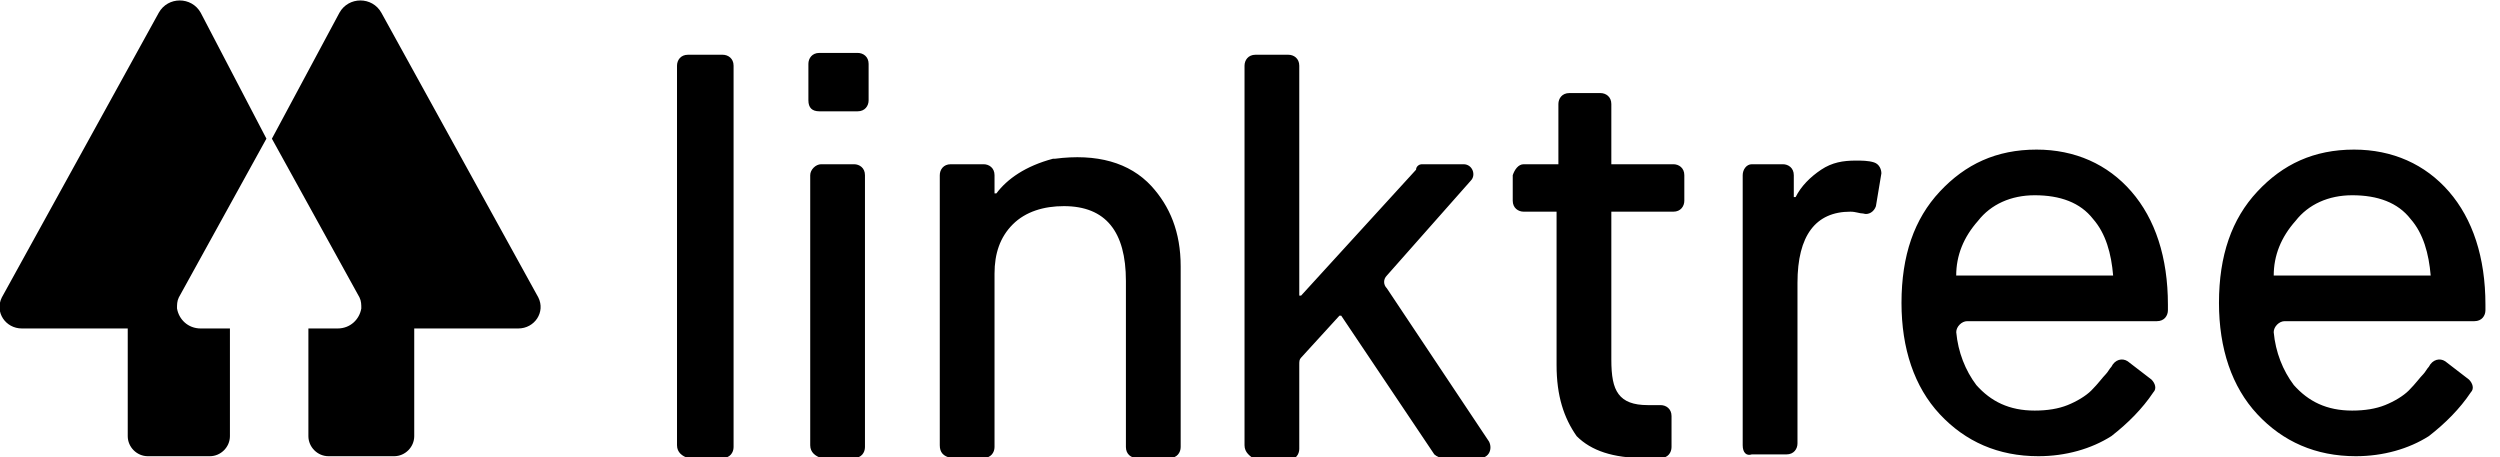
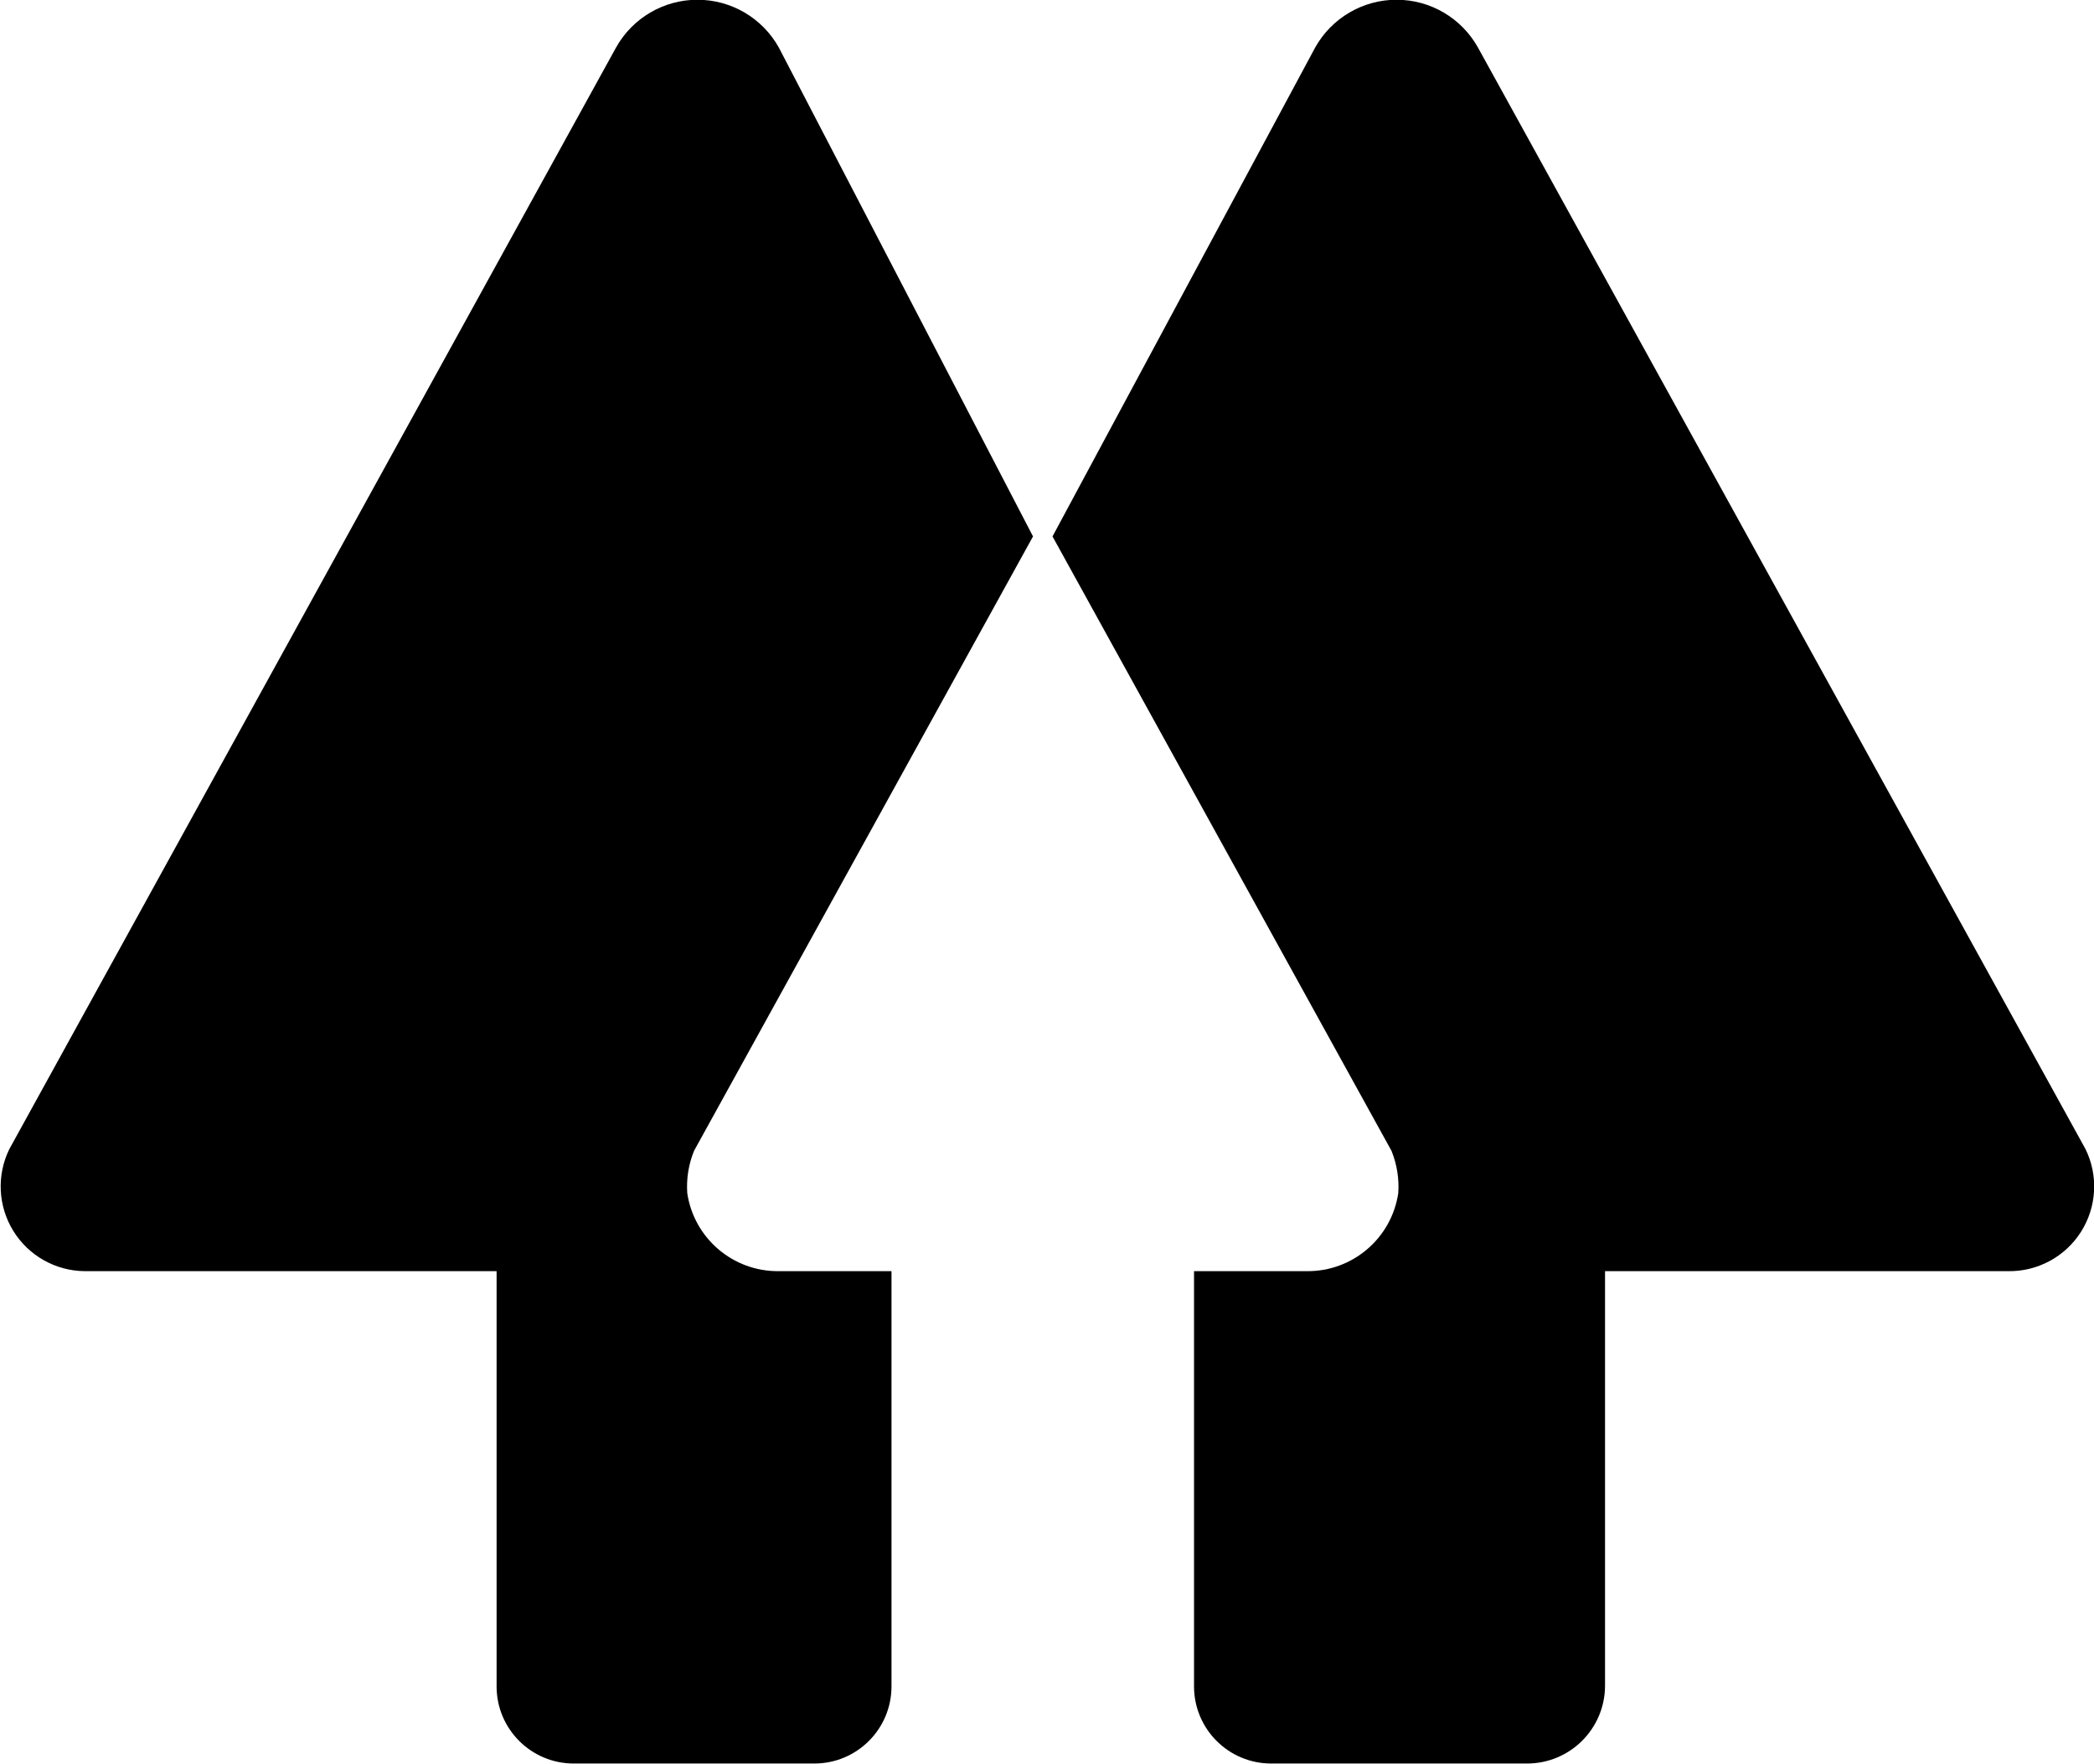
- <svg xmlns="http://www.w3.org/2000/svg" viewBox="0 0 137 25" width="225">
-   <g fill="#000000">
-     <path d="M37.1 24.4V3.6c0-.3.2-.6.6-.6h1.9c.3 0 .6.2.6.6v20.9c0 .3-.2.6-.601.6H37.7c-.3-.1-.6-.3-.6-.7zM44.3 5.5v-2c0-.3.2-.6.6-.6H47c.3 0 .6.2.6.6v2c0 .3-.2.6-.6.6h-2.1c-.4 0-.6-.2-.6-.6zm.1 18.9V9.6c0-.3.3-.6.6-.6h1.8c.3 0 .6.2.6.6v14.9c0 .3-.199.6-.6.6H45c-.3-.1-.6-.3-.6-.7zM51.5 24.4V9.6c0-.3.2-.6.6-.6h1.8c.3 0 .6.2.6.6v1h.1c.6-.8 1.6-1.5 3.1-1.9h.1c2.3-.3 4.1.2 5.3 1.5 1 1.1 1.601 2.5 1.601 4.399v9.899c0 .3-.2.601-.601.601h-1.8c-.3 0-.6-.199-.6-.601v-9.101c0-2.699-1.101-4.101-3.4-4.101-1.1 0-2.1.3-2.8 1s-1 1.601-1 2.7v9.5c0 .3-.2.6-.601.6h-1.8C51.7 25 51.5 24.8 51.5 24.4zM68.2 24.4V3.6c0-.3.2-.6.6-.6h1.8c.3 0 .6.2.6.6v12.6h.1l6.3-6.9c0-.2.2-.3.3-.3h2.3c.5 0 .7.6.399.9L76 15.1c-.2.2-.2.5 0 .7l5.6 8.4c.2.399 0 .899-.5.899h-2a.78.78 0 0 1-.5-.199l-5.1-7.6h-.1l-2.1 2.3c-.1.102-.1.2-.1.4v4.6c0 .3-.2.6-.6.6h-1.8c-.3-.2-.6-.4-.6-.8zM85.3 20v-8.4h-1.8c-.3 0-.602-.2-.602-.6V9.6C83 9.3 83.2 9 83.5 9h1.9V5.7c0-.3.199-.6.601-.6h1.7c.3 0 .6.2.6.6V9h3.4c.3 0 .6.2.6.6V11c0 .3-.199.6-.6.6h-3.4v8.1c0 .899.1 1.5.4 1.899.299.401.799.601 1.599.601h.7c.3 0 .6.2.6.6v1.7c0 .3-.199.6-.6.6h-.9c-1.699 0-2.898-.398-3.699-1.199C85.7 22.9 85.3 21.7 85.3 20zM95.5 24.4V9.6c0-.3.2-.6.5-.6h1.7c.3 0 .6.2.6.6v1.2h.1c.301-.6.801-1.1 1.399-1.5.601-.4 1.2-.5 1.9-.5.3 0 .698 0 1 .1.301.1.401.4.401.6l-.3 1.8c-.1.3-.399.5-.7.4-.199 0-.398-.1-.699-.1-1.899 0-2.899 1.3-2.899 3.9v8.8c0 .3-.2.601-.601.601H96c-.3.099-.5-.101-.5-.501zM116.6 19.8l1.301 1c.199.2.301.5.101.7-.601.9-1.399 1.7-2.3 2.4-1.102.699-2.5 1.1-4 1.1-2.2 0-4-.8-5.4-2.3s-2.1-3.601-2.1-6.101c0-2.601.699-4.601 2.1-6.101s3.1-2.3 5.301-2.3c2.101 0 3.899.8 5.199 2.3 1.301 1.5 2 3.601 2 6.2V17c0 .3-.199.6-.6.6h-10.4c-.3 0-.6.301-.6.602.1 1.1.5 2.1 1.1 2.898.801.9 1.801 1.4 3.2 1.4.7 0 1.3-.1 1.8-.3s1-.5 1.301-.8c.399-.4.601-.7.799-.9.102-.1.201-.3.302-.4.196-.4.596-.5.896-.3zm-9.4-4.7h8.6c-.1-1.199-.399-2.3-1.1-3.1-.7-.9-1.802-1.3-3.2-1.3-1.3 0-2.4.5-3.102 1.4-.798.9-1.198 1.9-1.198 3zM134 19.8l1.3 1c.2.2.3.5.101.7-.601.9-1.399 1.7-2.301 2.4-1.1.699-2.5 1.1-4 1.1-2.199 0-4-.8-5.398-2.3-1.4-1.5-2.102-3.601-2.102-6.101 0-2.601.7-4.601 2.102-6.101 1.398-1.5 3.1-2.3 5.3-2.3 2.101 0 3.899.8 5.2 2.3 1.3 1.5 2 3.601 2 6.2V17c0 .3-.2.6-.602.6h-10.4c-.302 0-.601.301-.601.602.101 1.1.5 2.1 1.101 2.898.8.9 1.8 1.4 3.198 1.4.701 0 1.302-.1 1.802-.3s1-.5 1.3-.8c.398-.4.6-.7.8-.9.101-.1.2-.3.3-.4.2-.4.6-.5.9-.3zm-9.4-4.7h8.602c-.102-1.199-.4-2.3-1.102-3.1-.699-.9-1.8-1.3-3.199-1.3-1.301 0-2.399.5-3.101 1.4-.8.9-1.2 1.9-1.2 3z" />
-     <path d="M11 .7c-.5-.9-1.8-.9-2.3 0L.1 16.3c-.4.8.2 1.7 1.1 1.7H7v5.9c0 .6.5 1.1 1.1 1.1h3.4c.6 0 1.1-.5 1.1-1.1V18H11c-.7 0-1.2-.5-1.3-1.1 0-.2 0-.4.1-.602l4.8-8.7L11 .7z" />
-     <path d="M18.6.7c.5-.9 1.8-.9 2.3 0l8.6 15.6c.4.8-.2 1.7-1.1 1.7h-5.7v5.9c0 .6-.5 1.1-1.101 1.1H18c-.6 0-1.1-.5-1.1-1.1V18h1.6c.7 0 1.2-.5 1.3-1.1 0-.2 0-.4-.1-.602L14.9 7.6 18.6.7z" />
-   </g>
+ <svg xmlns="http://www.w3.org/2000/svg" id="Layer_1" data-name="Layer 1" width="60" viewBox="0 0 24.71 20.81">
+   <path d="M9.19.56a1.1,1.1,0,0,0-1.92,0l-7.16,13A1,1,0,0,0,1,15H5.86V19.9a.91.91,0,0,0,.91.91H9.61a.91.91,0,0,0,.91-.91V15H9.19a1.08,1.08,0,0,1-1.08-.92,1.12,1.12,0,0,1,.08-.5l4-7.25Z" />
+   <path d="M15.52.56a1.1,1.1,0,0,1,1.92,0l7.17,13A1,1,0,0,1,23.69,15H18.94V19.9a.92.92,0,0,1-.92.91H15a.91.91,0,0,1-.91-.91V15h1.33a1.08,1.08,0,0,0,1.08-.92,1.12,1.12,0,0,0-.08-.5l-4-7.25Z" />
</svg>
